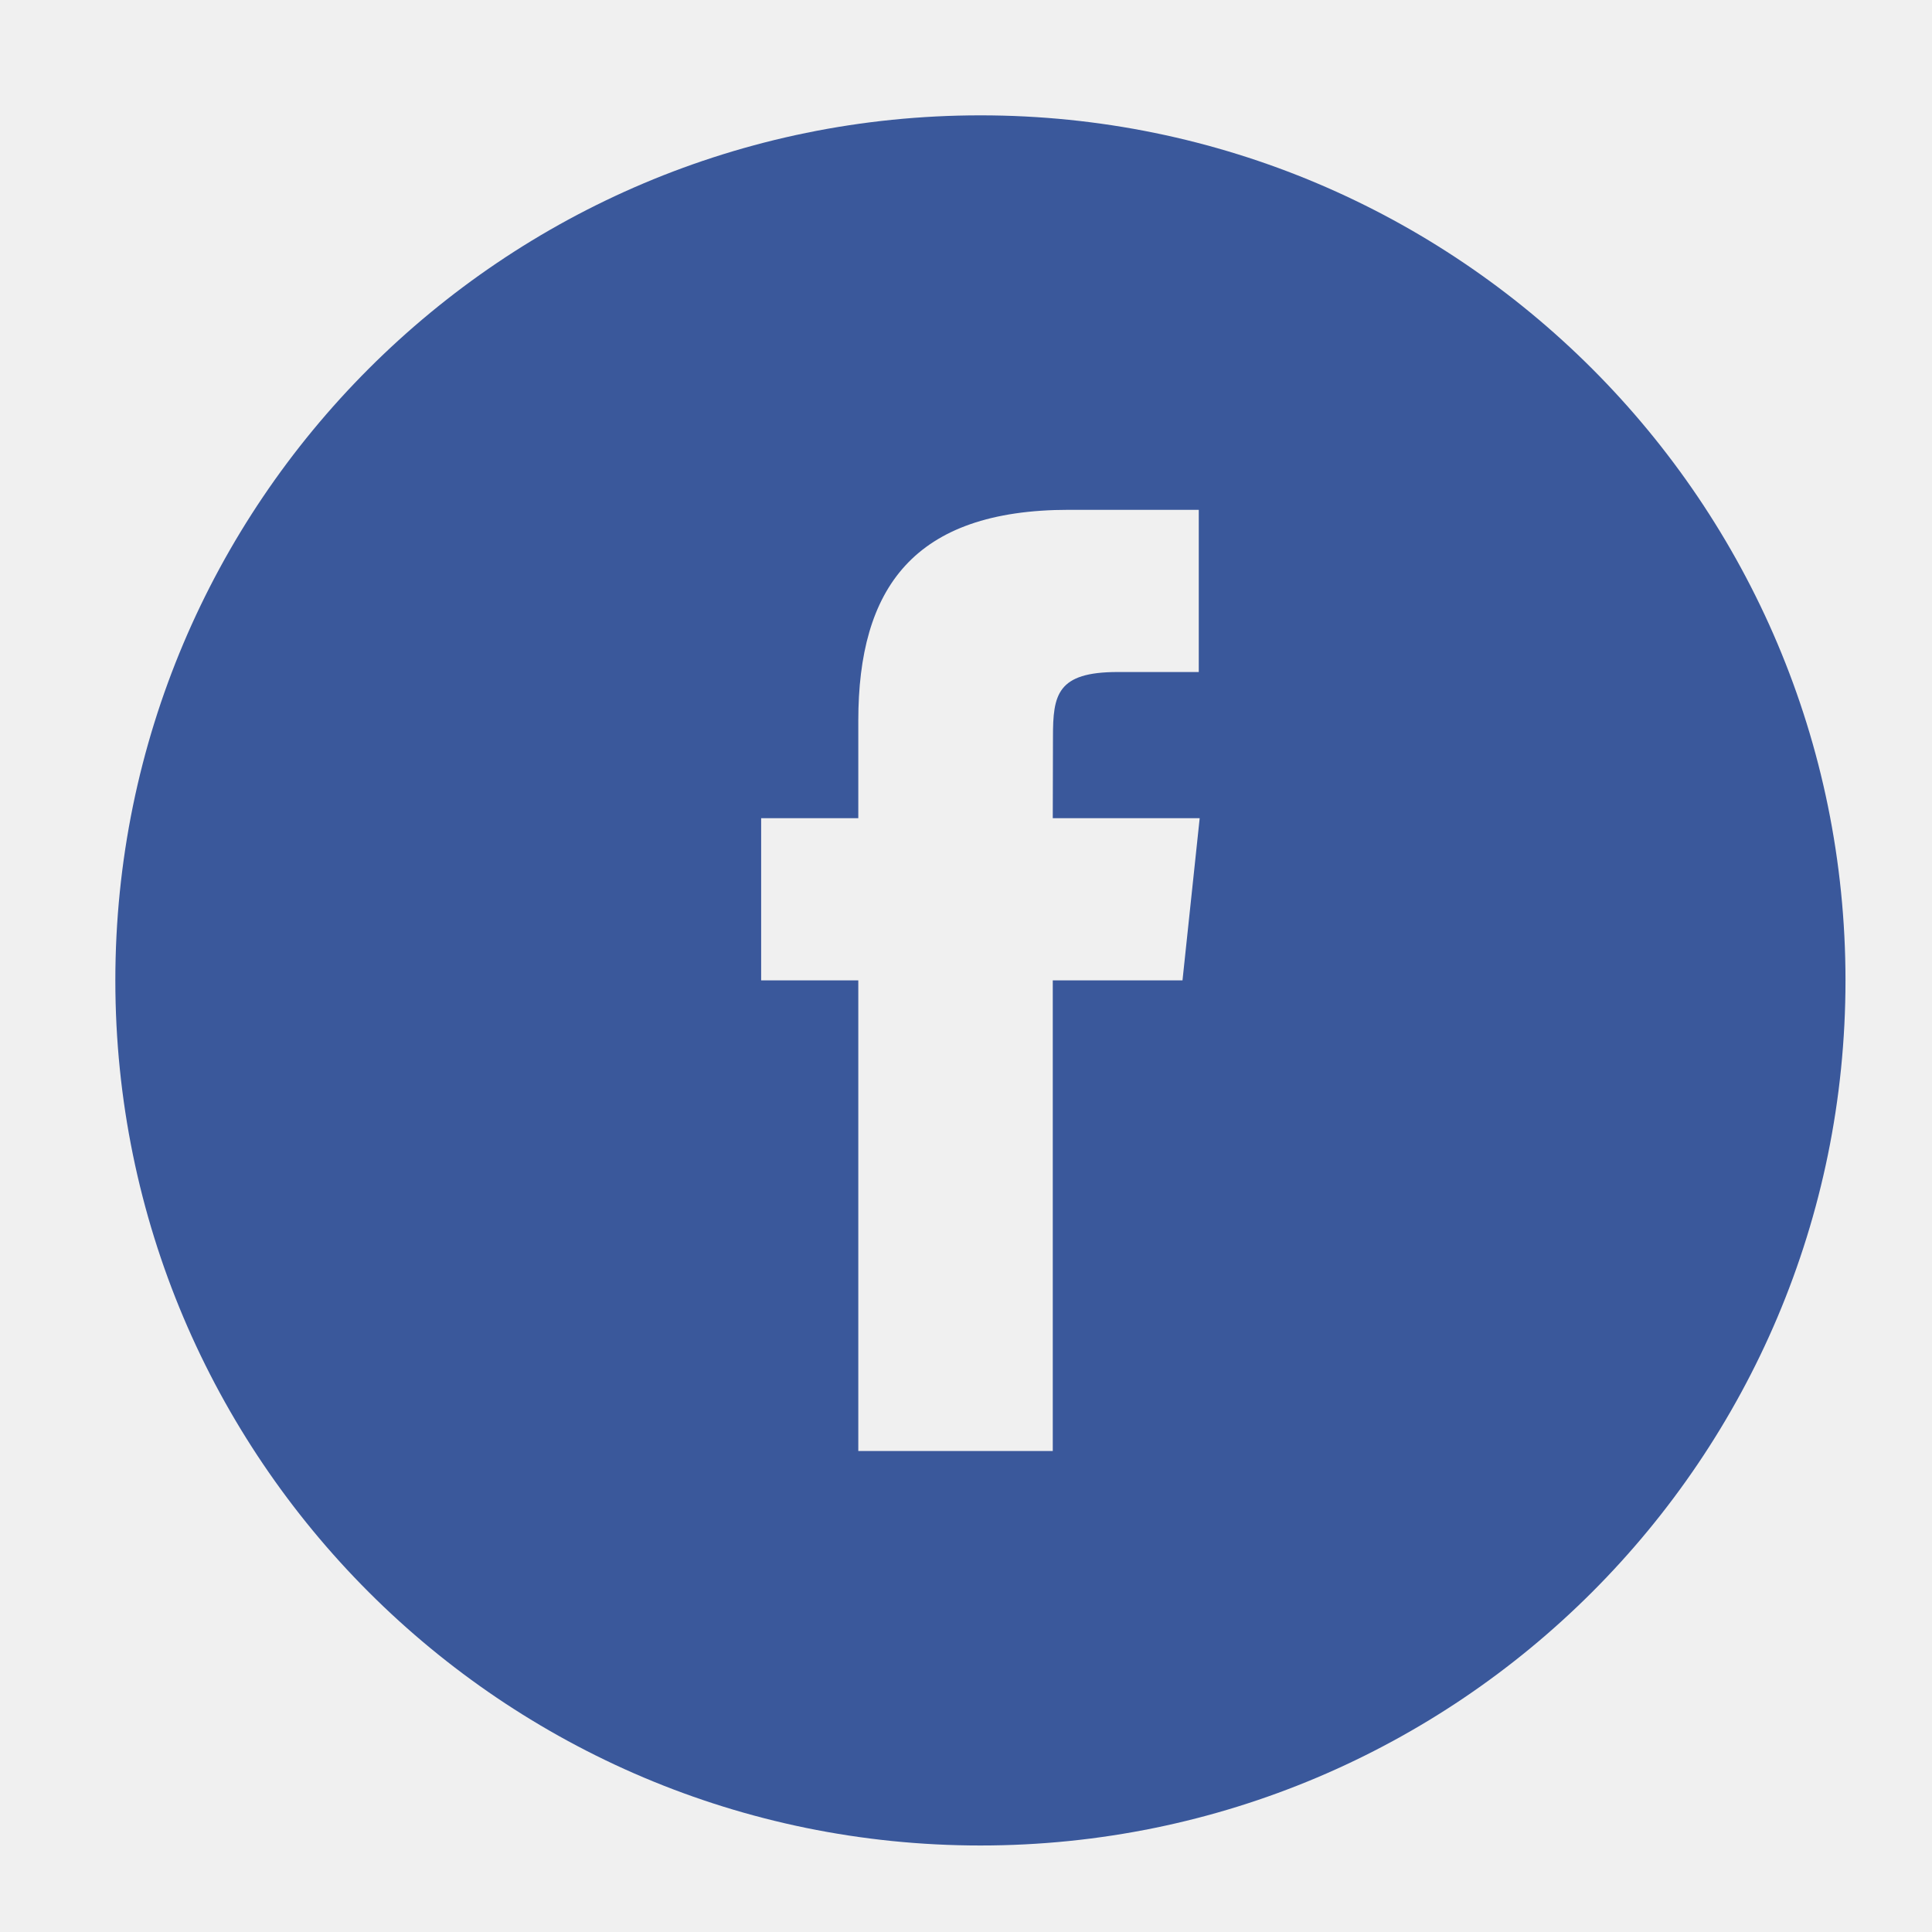
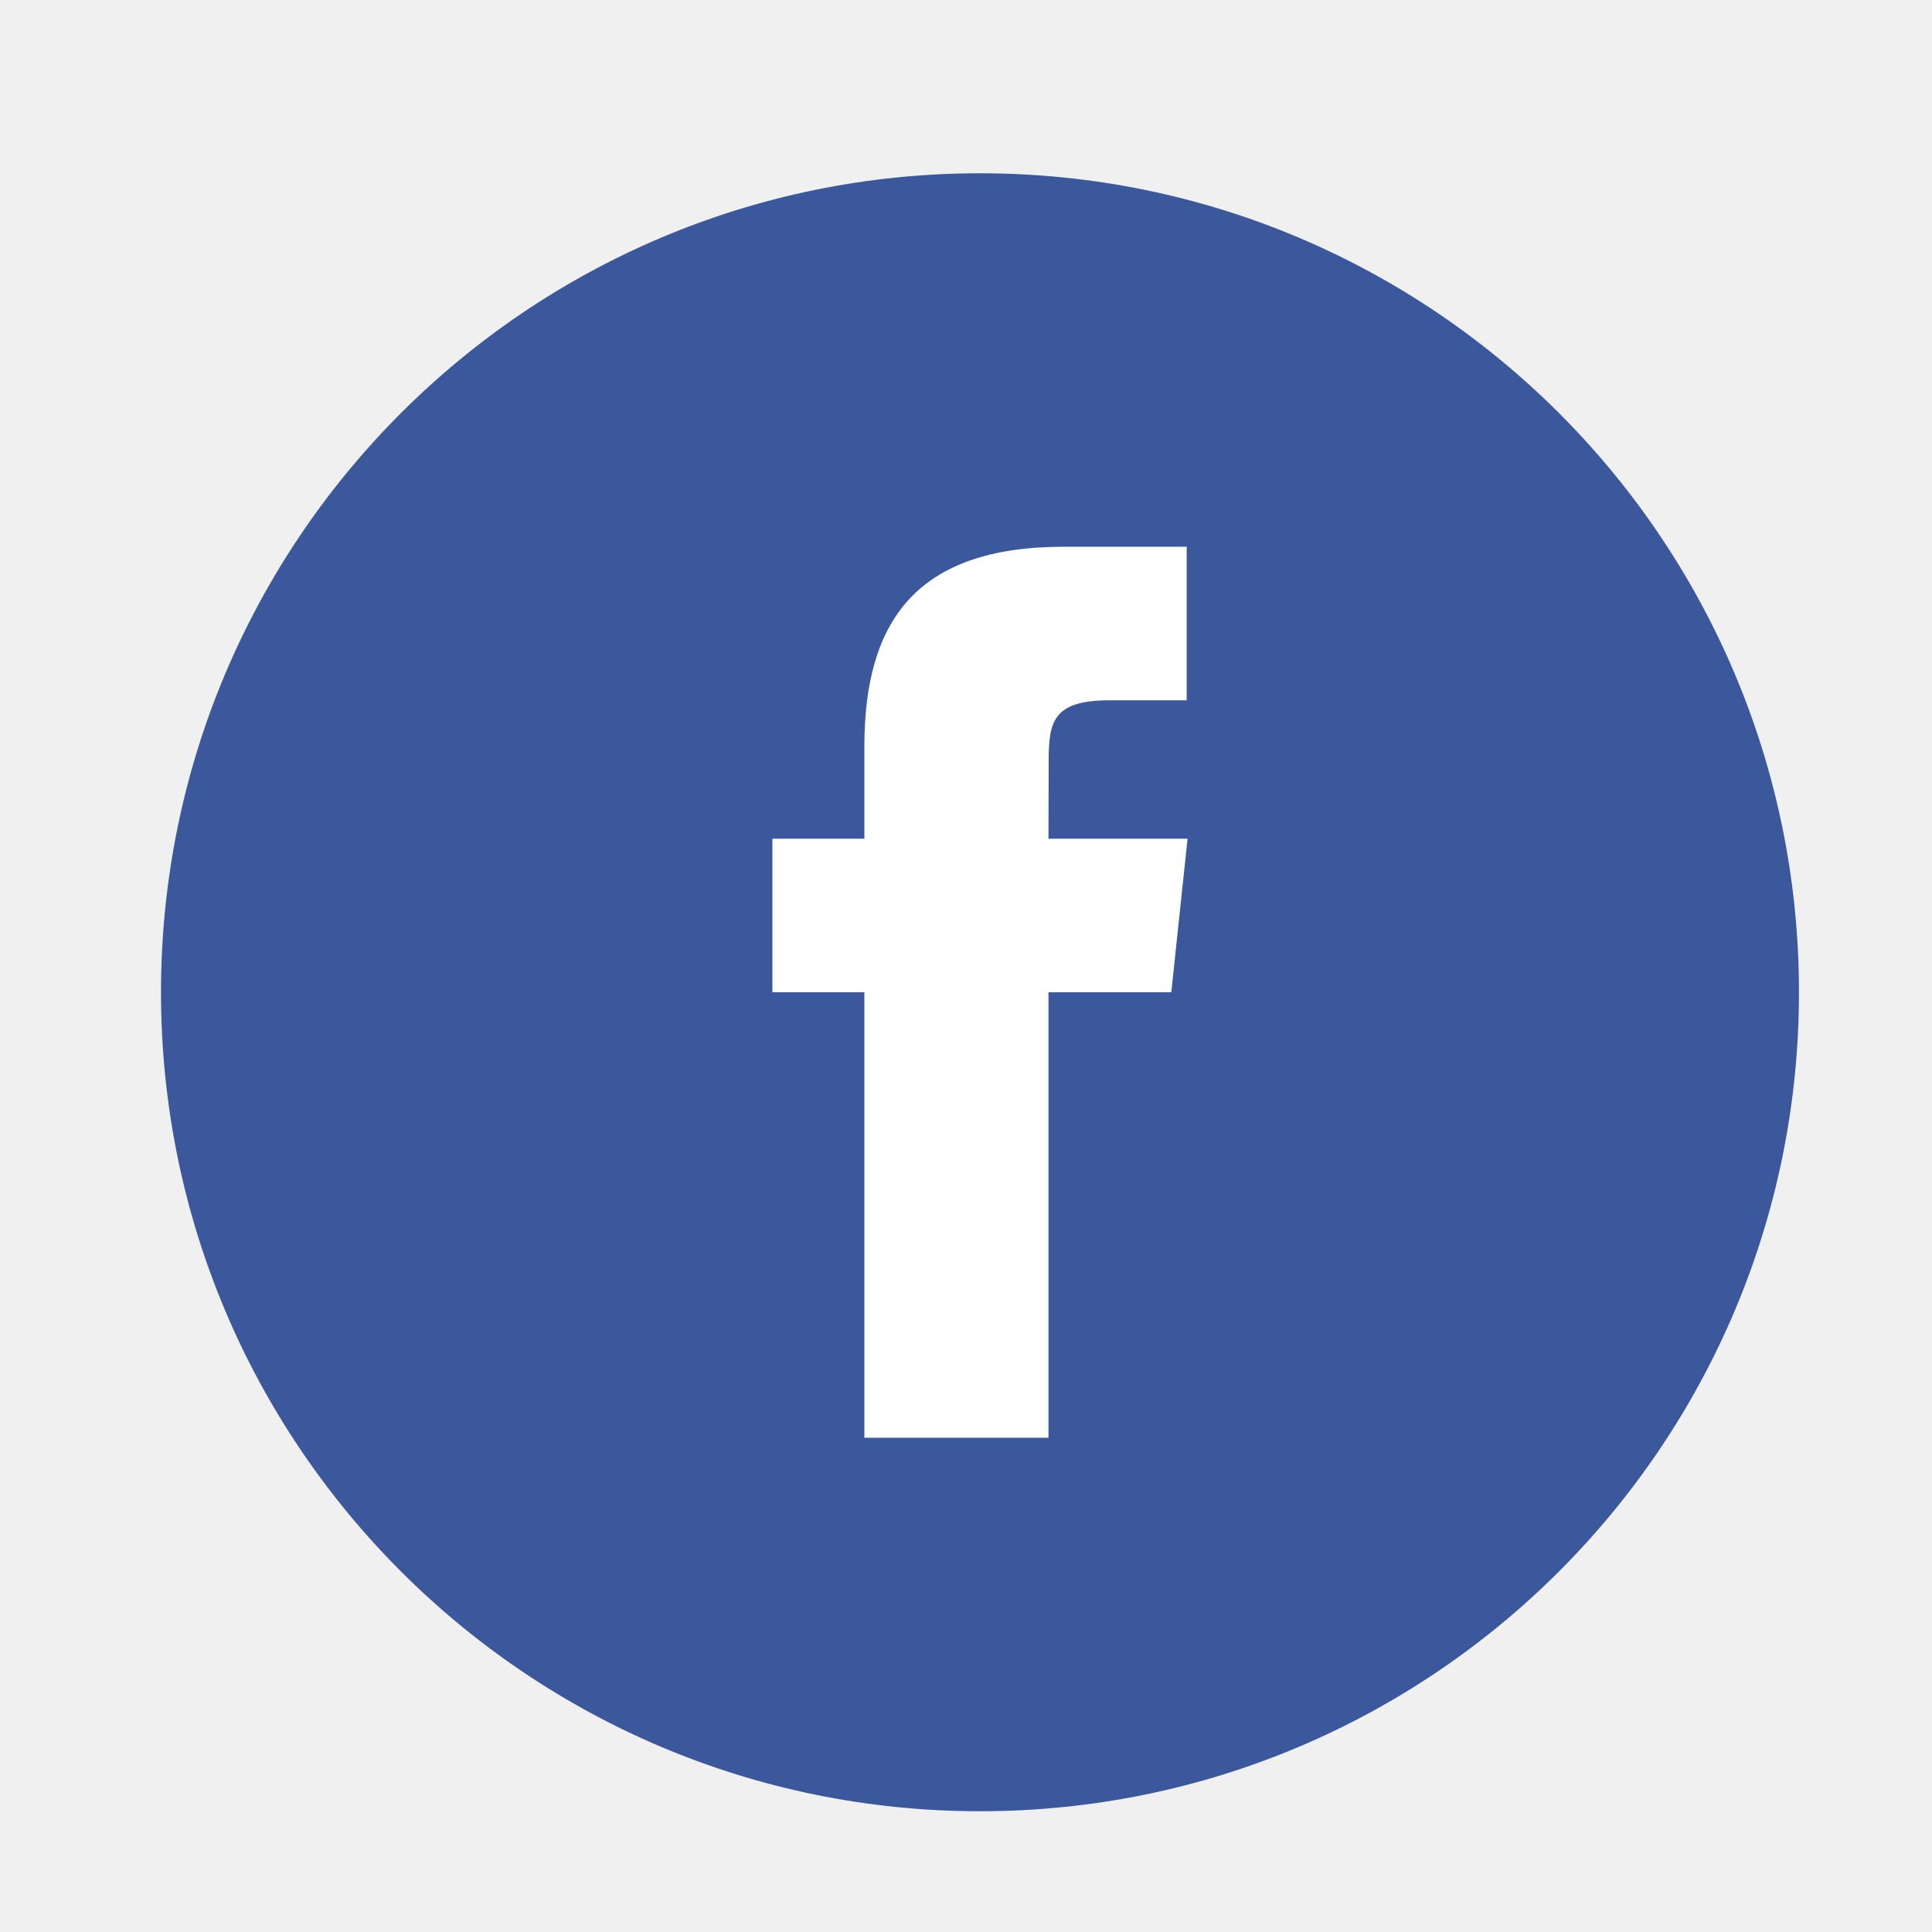
- <svg xmlns="http://www.w3.org/2000/svg" height="67px" id="Layer_1" style="enable-background:new 0 0 67 67;" version="1.1" viewBox="0 0 67 67" width="67px" xml:space="preserve">
-   <path d="M29.765,50.32h6.744V33.998h4.499l0.596-5.624h-5.095  l0.007-2.816c0-1.466,0.14-2.253,2.244-2.253h2.812V17.68h-4.5c-5.405,0-7.307,2.729-7.307,7.317v3.377h-3.369v5.625h3.369V50.32z   M34,64C17.432,64,4,50.568,4,34C4,17.431,17.432,4,34,4s30,13.431,30,30C64,50.568,50.568,64,34,64z" style="fill-rule:evenodd;clip-rule:evenodd;fill:#3A589B;" />
+ <svg xmlns="http://www.w3.org/2000/svg" height="48" id="Layer_1" version="1.1" viewBox="0 0 48 48" width="48" xml:space="preserve">
+   <defs id="defs7" />
+   <g id="g3334" transform="matrix(0.6782486,0,0,0.6782486,1.287006,14.47881)">
+     <rect y="2.114" x="26.792" height="26.475" width="15.119" id="rect3337" style="opacity:1;fill:#ffffff;fill-opacity:1;stroke:#ffffff;stroke-width:13.493;stroke-miterlimit:4;stroke-dasharray:none" />
+     <path id="path3" style="clip-rule:evenodd;fill:#3a589b;fill-rule:evenodd" d="m 29.765,31.32 6.744,0 0,-16.322 4.499,0 0.596,-5.624 -5.095,0 0.007,-2.816 c 0,-1.466 0.14,-2.253 2.244,-2.253 l 2.812,0 0,-5.625 -4.5,0 c -5.405,0 -7.307,2.729 -7.307,7.317 l 0,3.377 -3.369,0 0,5.625 3.369,0 0,16.321 z M 34,45 C 17.432,45 4,31.568 4,15 4,-1.569 17.432,-15 34,-15 50.568,-15 64,-1.569 64,15 64,31.568 50.568,45 34,45 Z" />
+   </g>
</svg>
